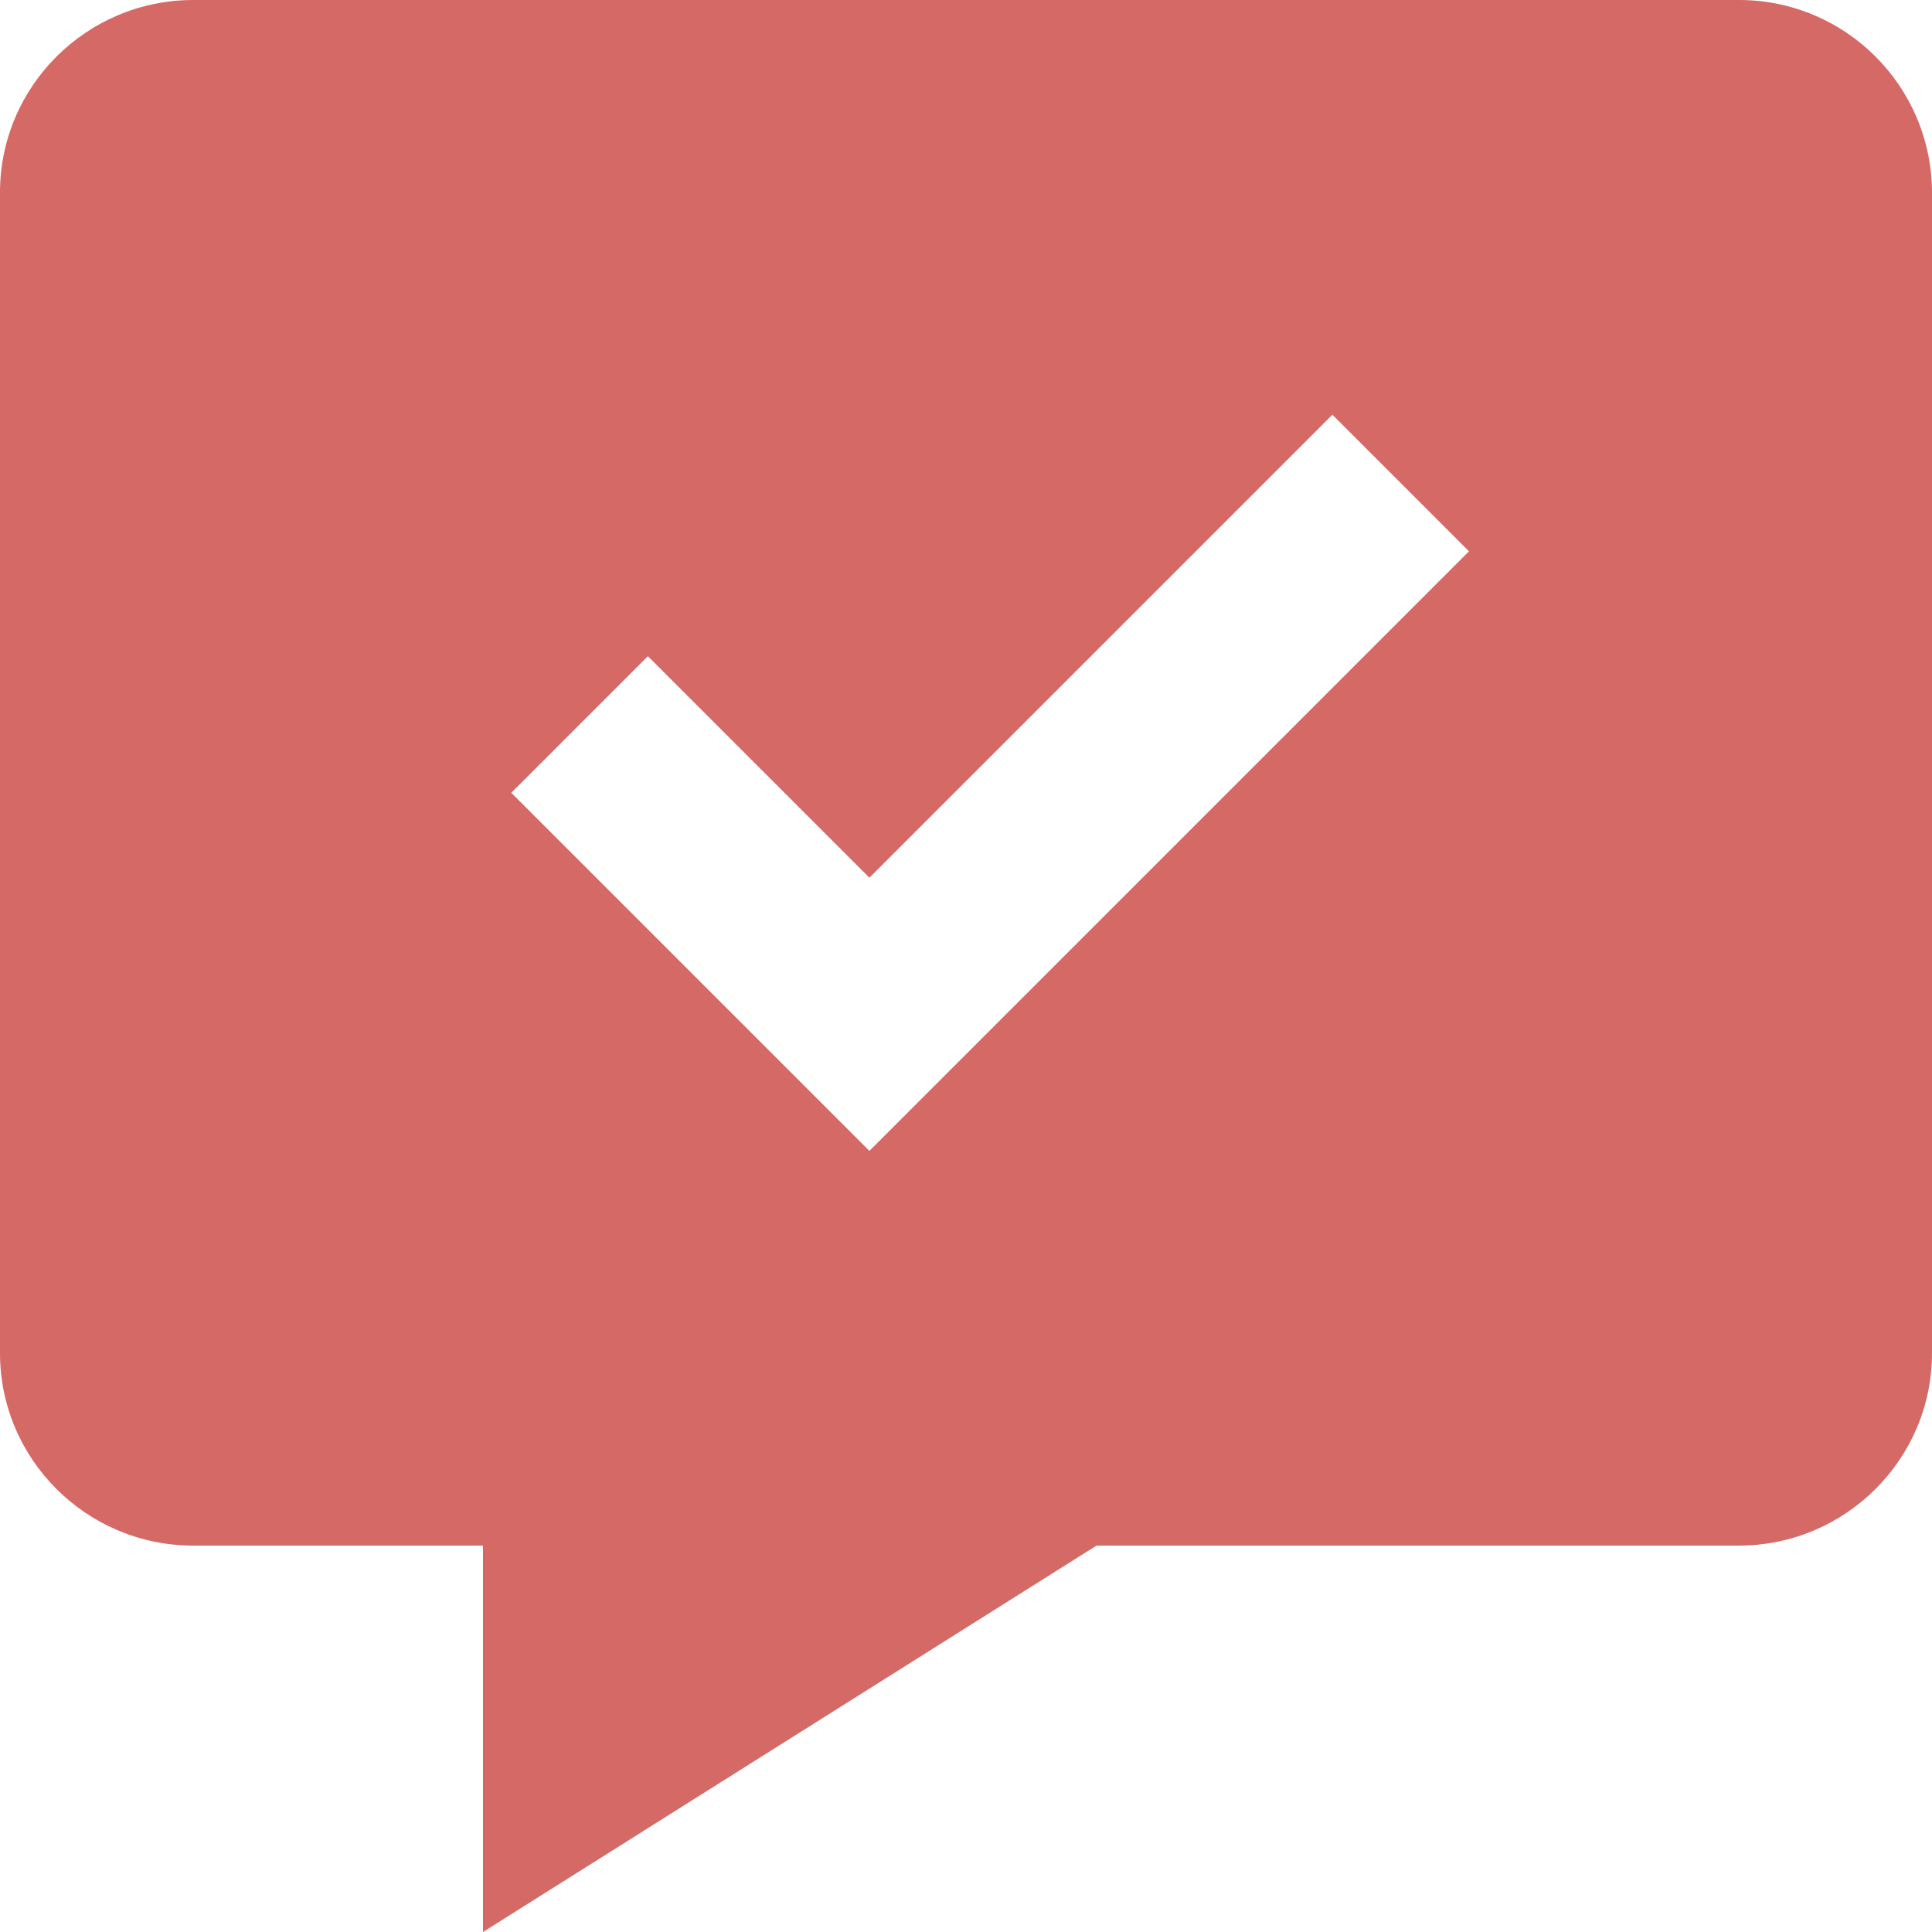
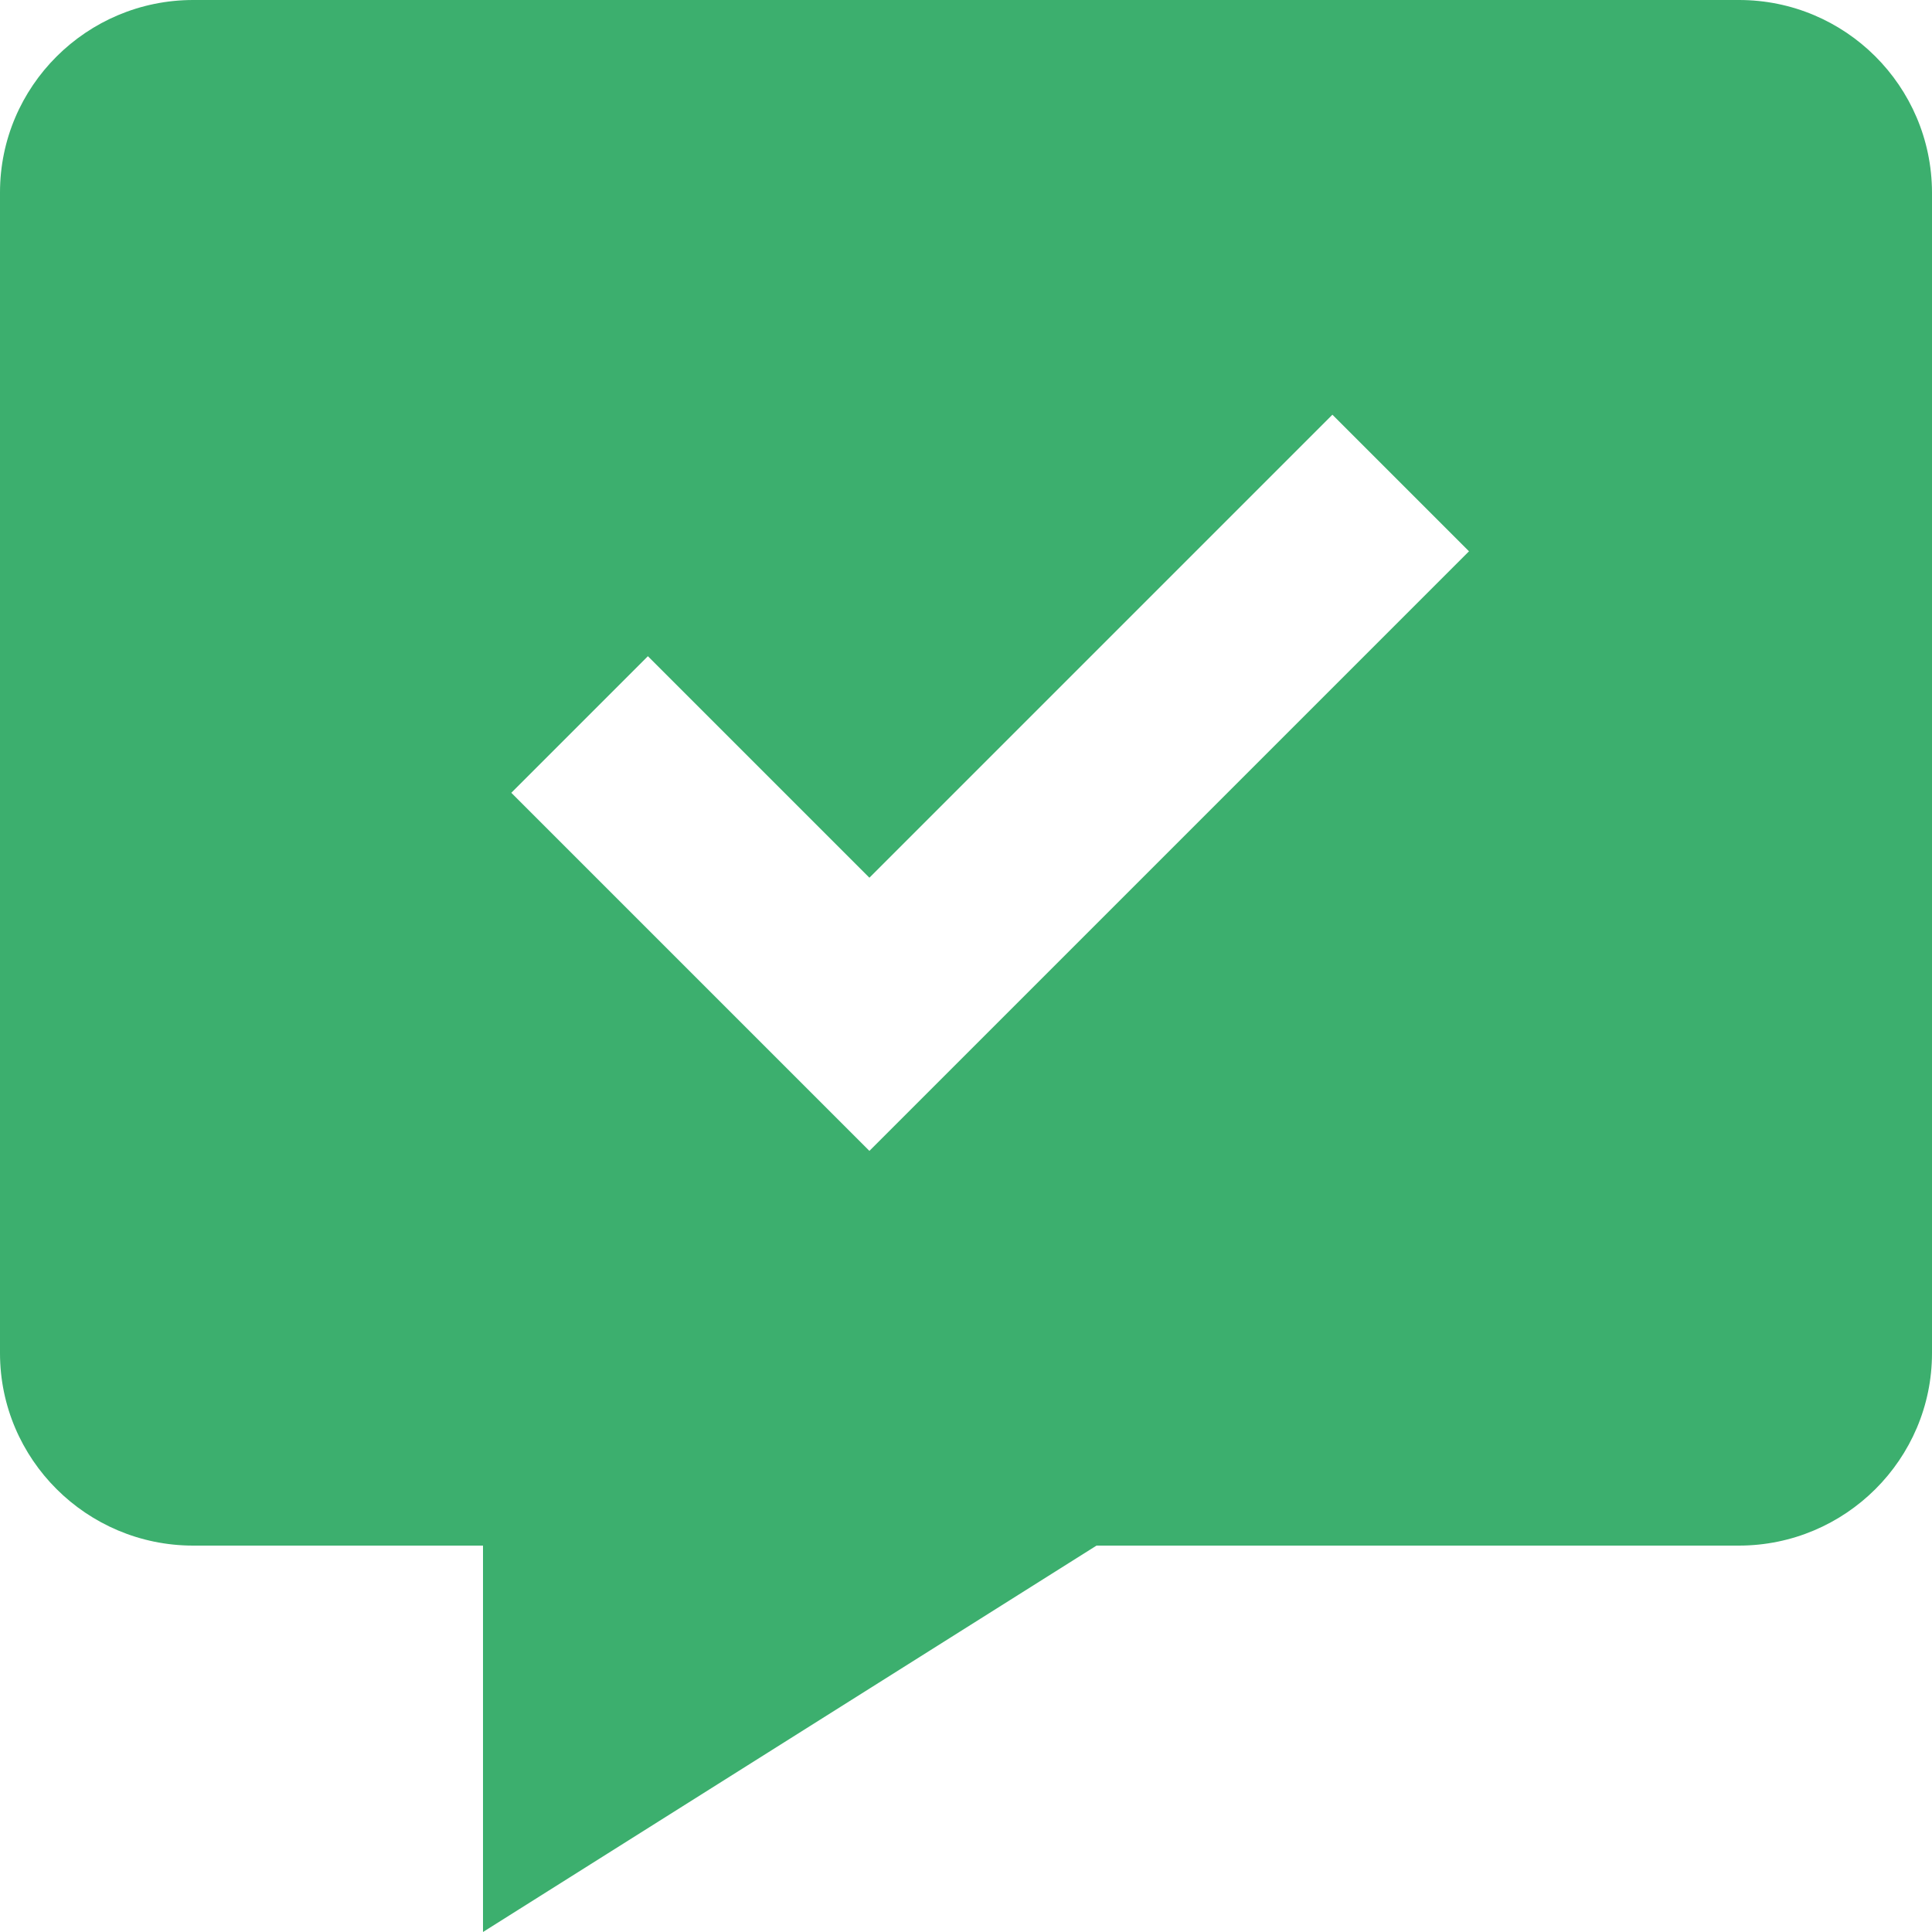
<svg xmlns="http://www.w3.org/2000/svg" width="80" height="80" fill="none">
-   <path d="M72 0H8C3.588 0 0 3.576 0 7.968v48.064C0 60.424 3.588 64 8 64h12v16l25.404-16H72c4.412 0 8-3.576 8-7.968V7.968A7.992 7.992 0 0 0 72 0ZM36 47.656 21.172 32.828l5.656-5.656L36 36.344l19.172-19.172 5.656 5.656L36 47.656Z" fill="#D46966" />
+   <path d="M72 0H8C3.588 0 0 3.576 0 7.968v48.064C0 60.424 3.588 64 8 64h12v16l25.404-16H72c4.412 0 8-3.576 8-7.968V7.968A7.992 7.992 0 0 0 72 0ZM36 47.656 21.172 32.828l5.656-5.656L36 36.344l19.172-19.172 5.656 5.656L36 47.656Z" fill="#3CAF6E" />
</svg>
